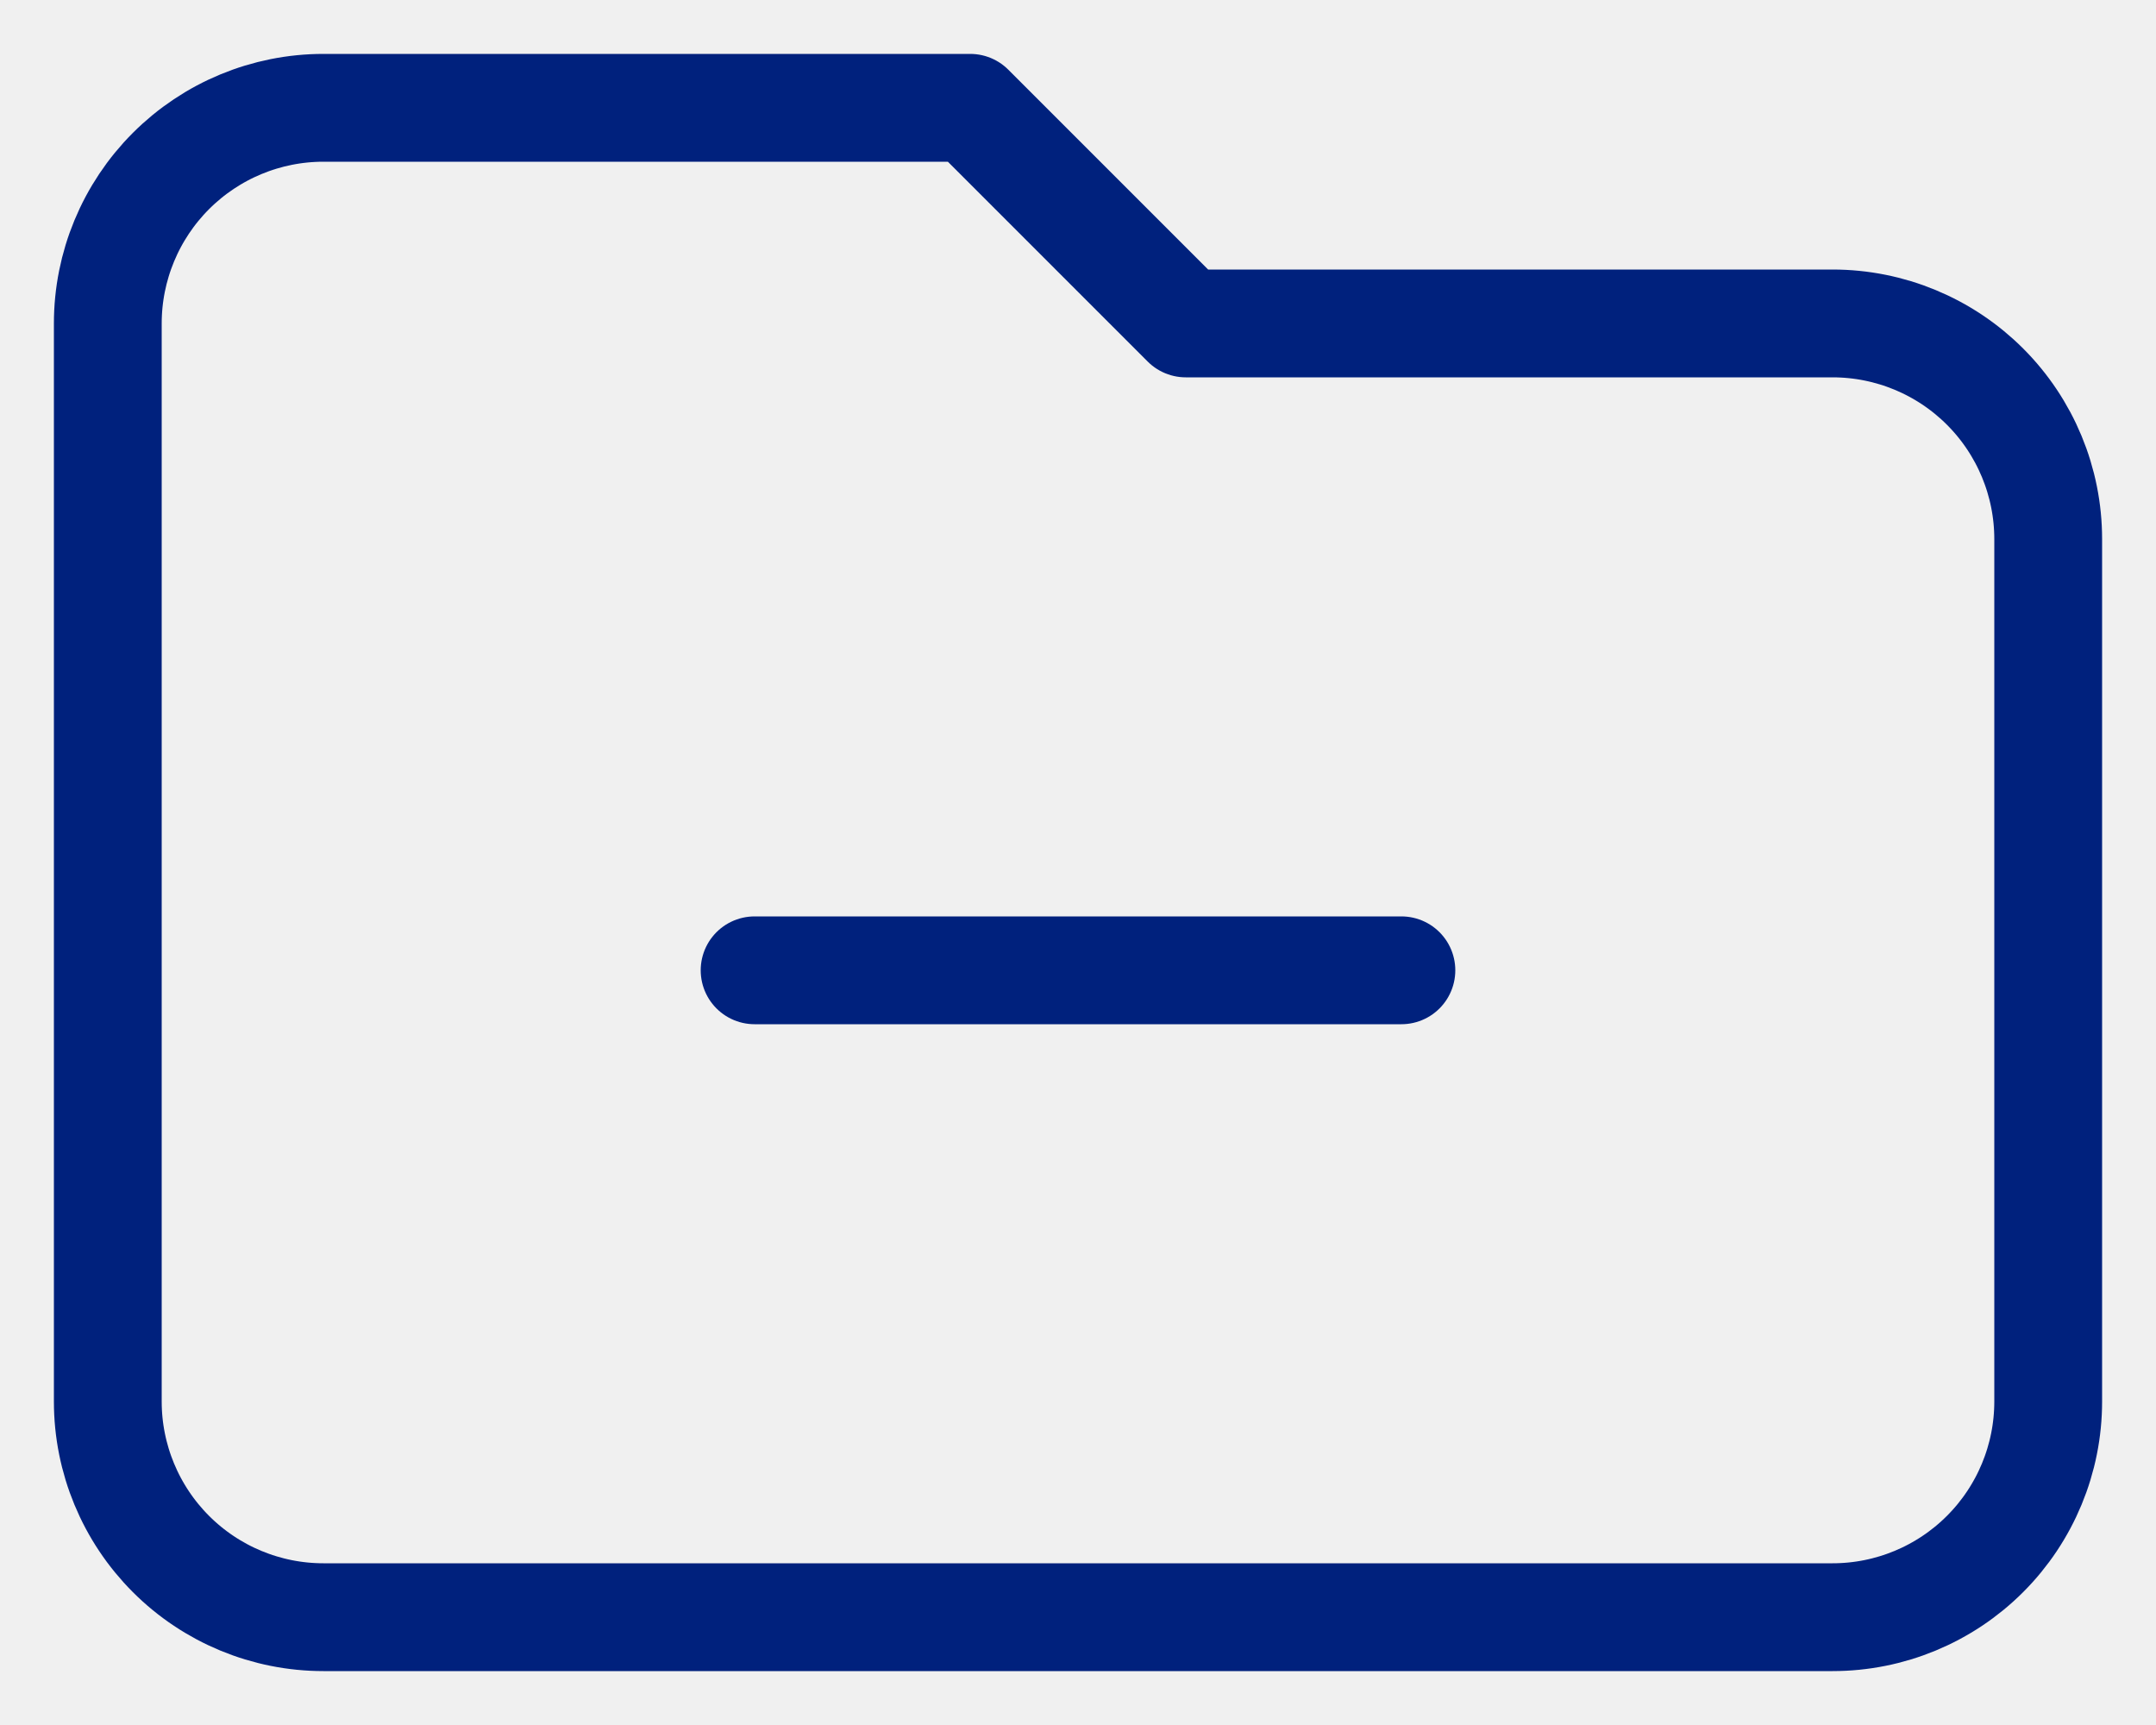
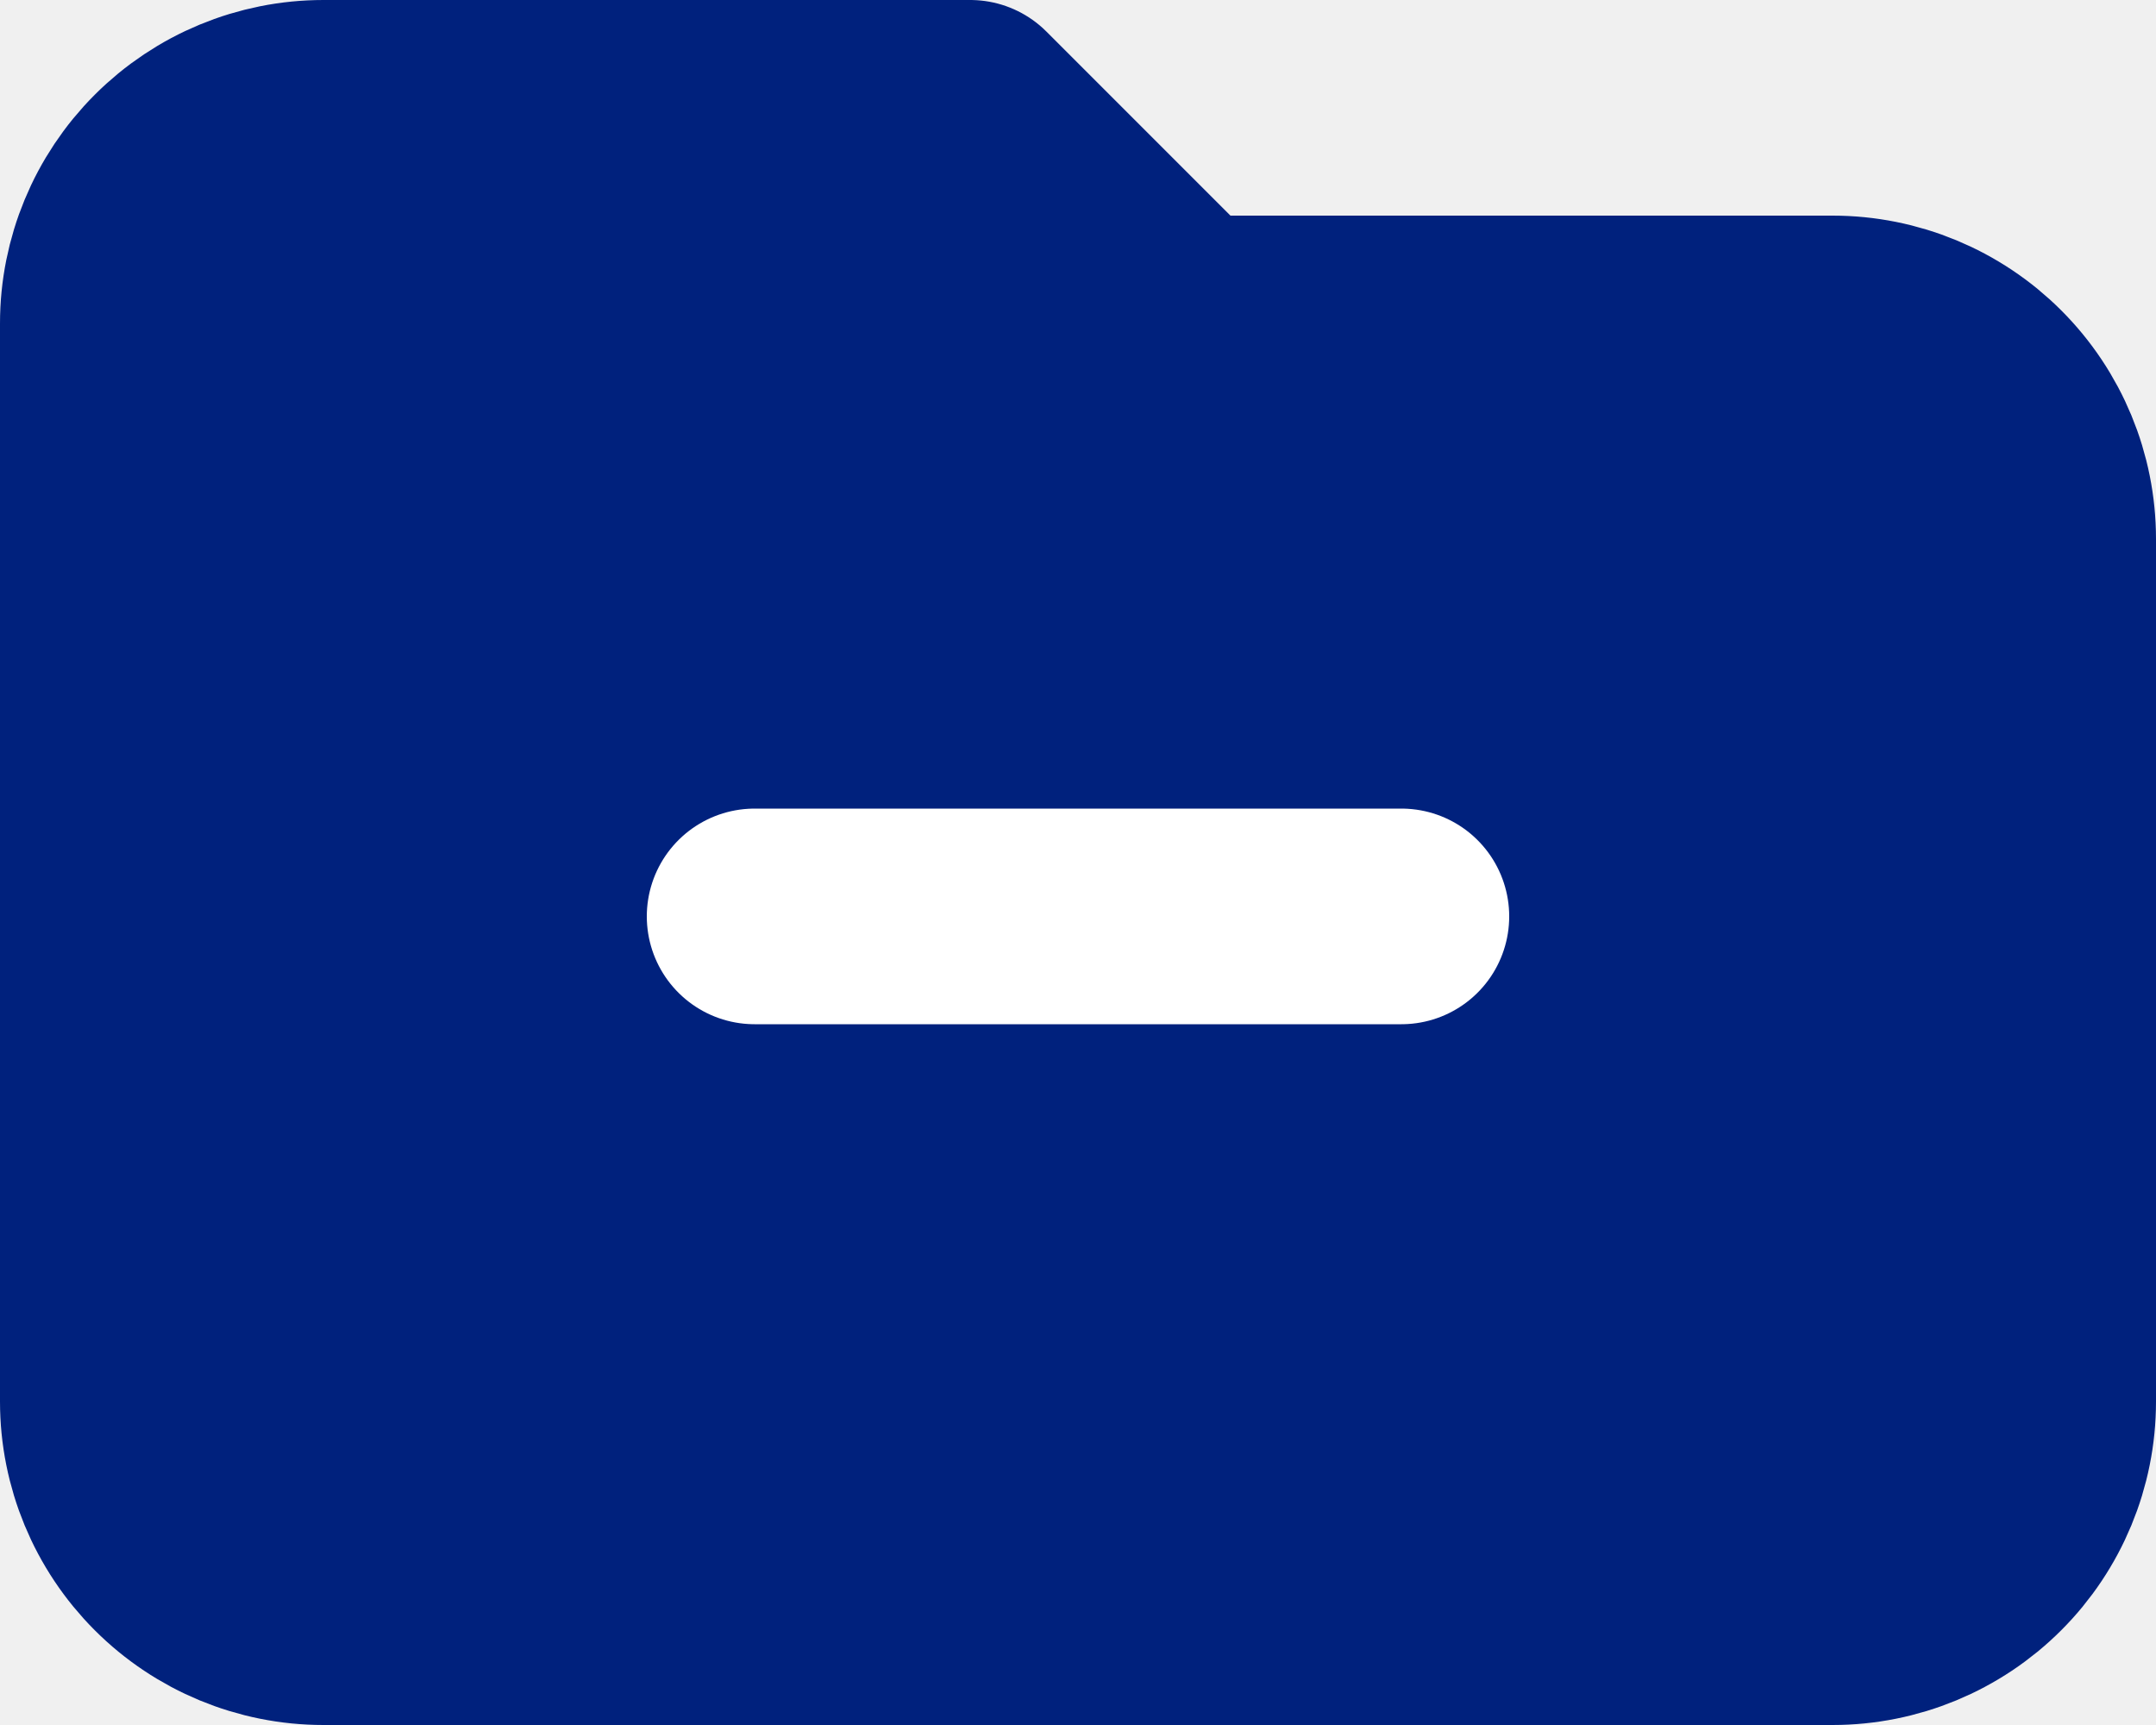
<svg xmlns="http://www.w3.org/2000/svg" width="20" height="16" viewBox="0 0 20 16" fill="none">
-   <path d="M1 3V13C1 13.53 1.211 14.039 1.586 14.414C1.961 14.789 2.47 15 3 15H17C17.53 15 18.039 14.789 18.414 14.414C18.789 14.039 19 13.53 19 13V5C19 4.47 18.789 3.961 18.414 3.586C18.039 3.211 17.53 3 17 3H11L9 1H3C2.47 1 1.961 1.211 1.586 1.586C1.211 1.961 1 2.47 1 3Z" />
-   <path d="M7 9C7 9 10.657 9 13 9M1 13V3C1 2.47 1.211 1.961 1.586 1.586C1.961 1.211 2.47 1 3 1H9L11 3H17C17.53 3 18.039 3.211 18.414 3.586C18.789 3.961 19 4.47 19 5V13C19 13.53 18.789 14.039 18.414 14.414C18.039 14.789 17.53 15 17 15H3C2.47 15 1.961 14.789 1.586 14.414C1.211 14.039 1 13.53 1 13Z" stroke="#00217D" stroke-width="1" stroke-linecap="round" stroke-linejoin="round" />
+   <path d="M1 3V13C1 13.53 1.211 14.039 1.586 14.414C1.961 14.789 2.47 15 3 15H17C17.53 15 18.039 14.789 18.414 14.414C18.789 14.039 19 13.53 19 13V5C19 4.47 18.789 3.961 18.414 3.586C18.039 3.211 17.53 3 17 3H11L9 1H3C2.47 1 1.961 1.211 1.586 1.586C1.211 1.961 1 2.47 1 3Z" fill="#00217D" />
+   <path d="M7 9C7 9 10.657 9 13 9M1 13V3C1 2.47 1.211 1.961 1.586 1.586C1.961 1.211 2.47 1 3 1H9L11 3H17C17.53 3 18.039 3.211 18.414 3.586C18.789 3.961 19 4.47 19 5V13C19 13.53 18.789 14.039 18.414 14.414C18.039 14.789 17.53 15 17 15H3C2.47 15 1.961 14.789 1.586 14.414C1.211 14.039 1 13.53 1 13Z" stroke="#00217D" stroke-width="2" stroke-linecap="round" stroke-linejoin="round" />
+   <path d="M13 8.5C10.657 8.5 9.343 8.5 7 8.5" stroke="white" stroke-width="2" stroke-linecap="round" stroke-linejoin="round" />
</svg>
